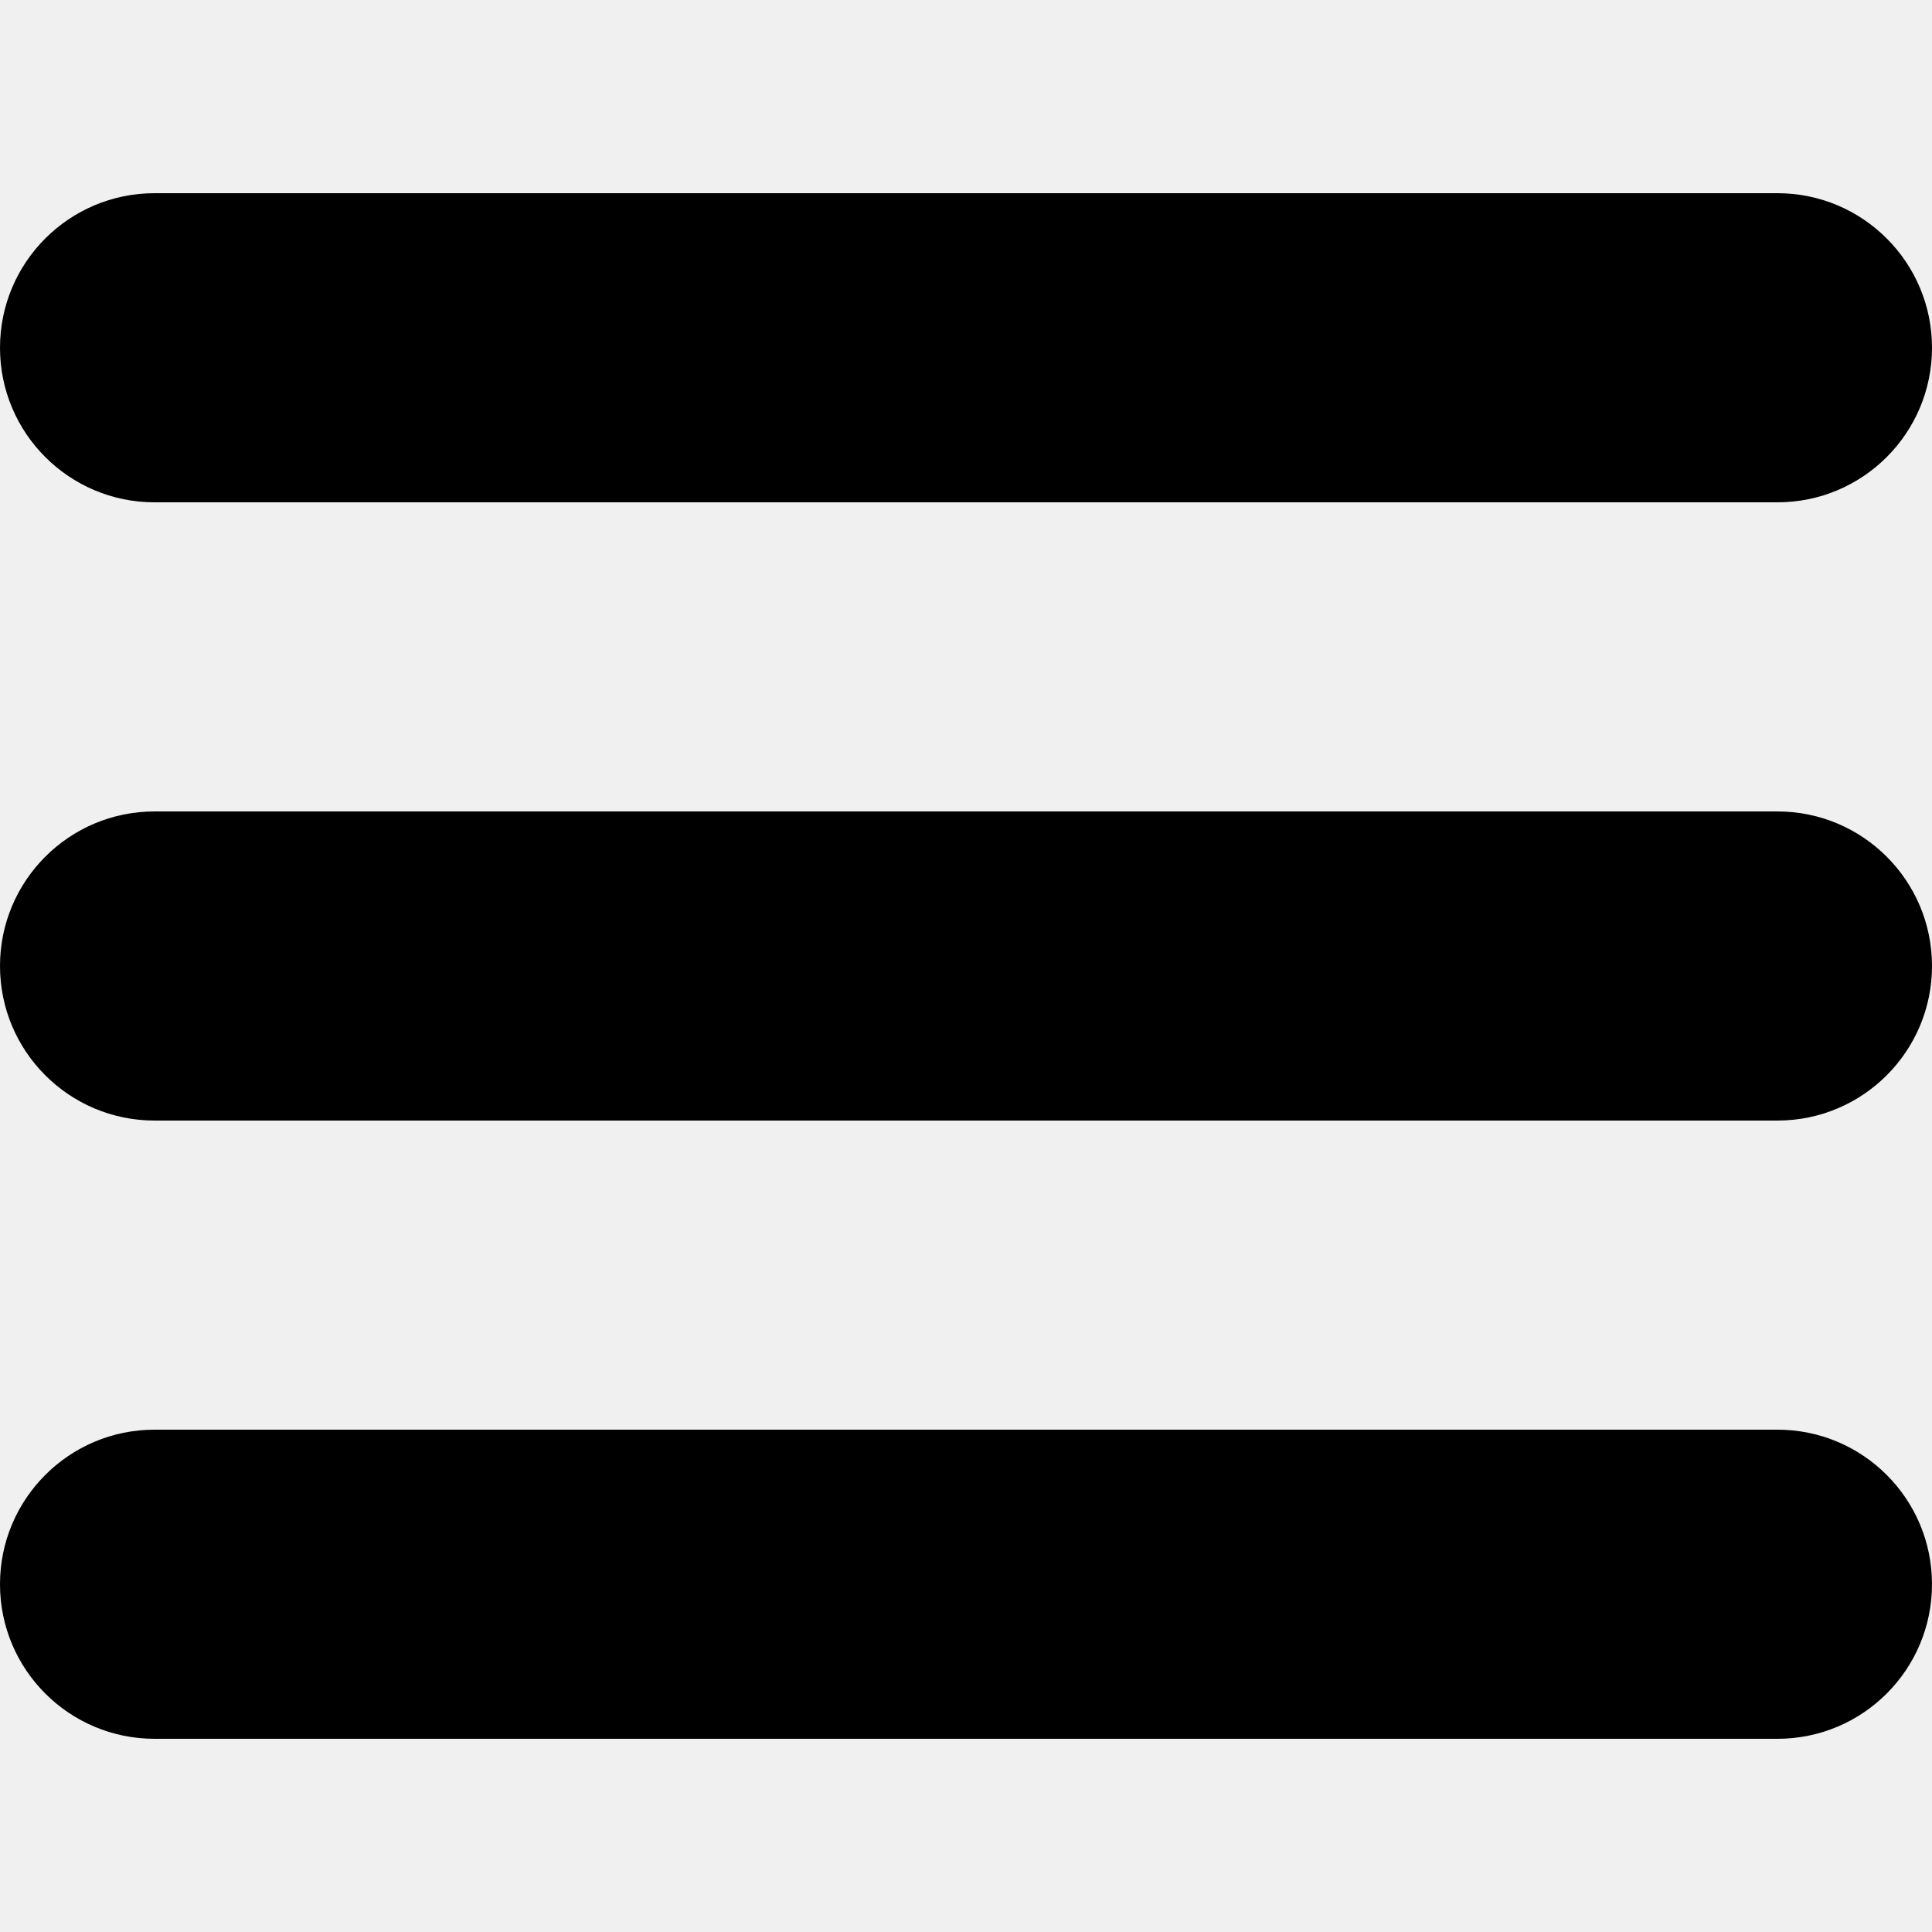
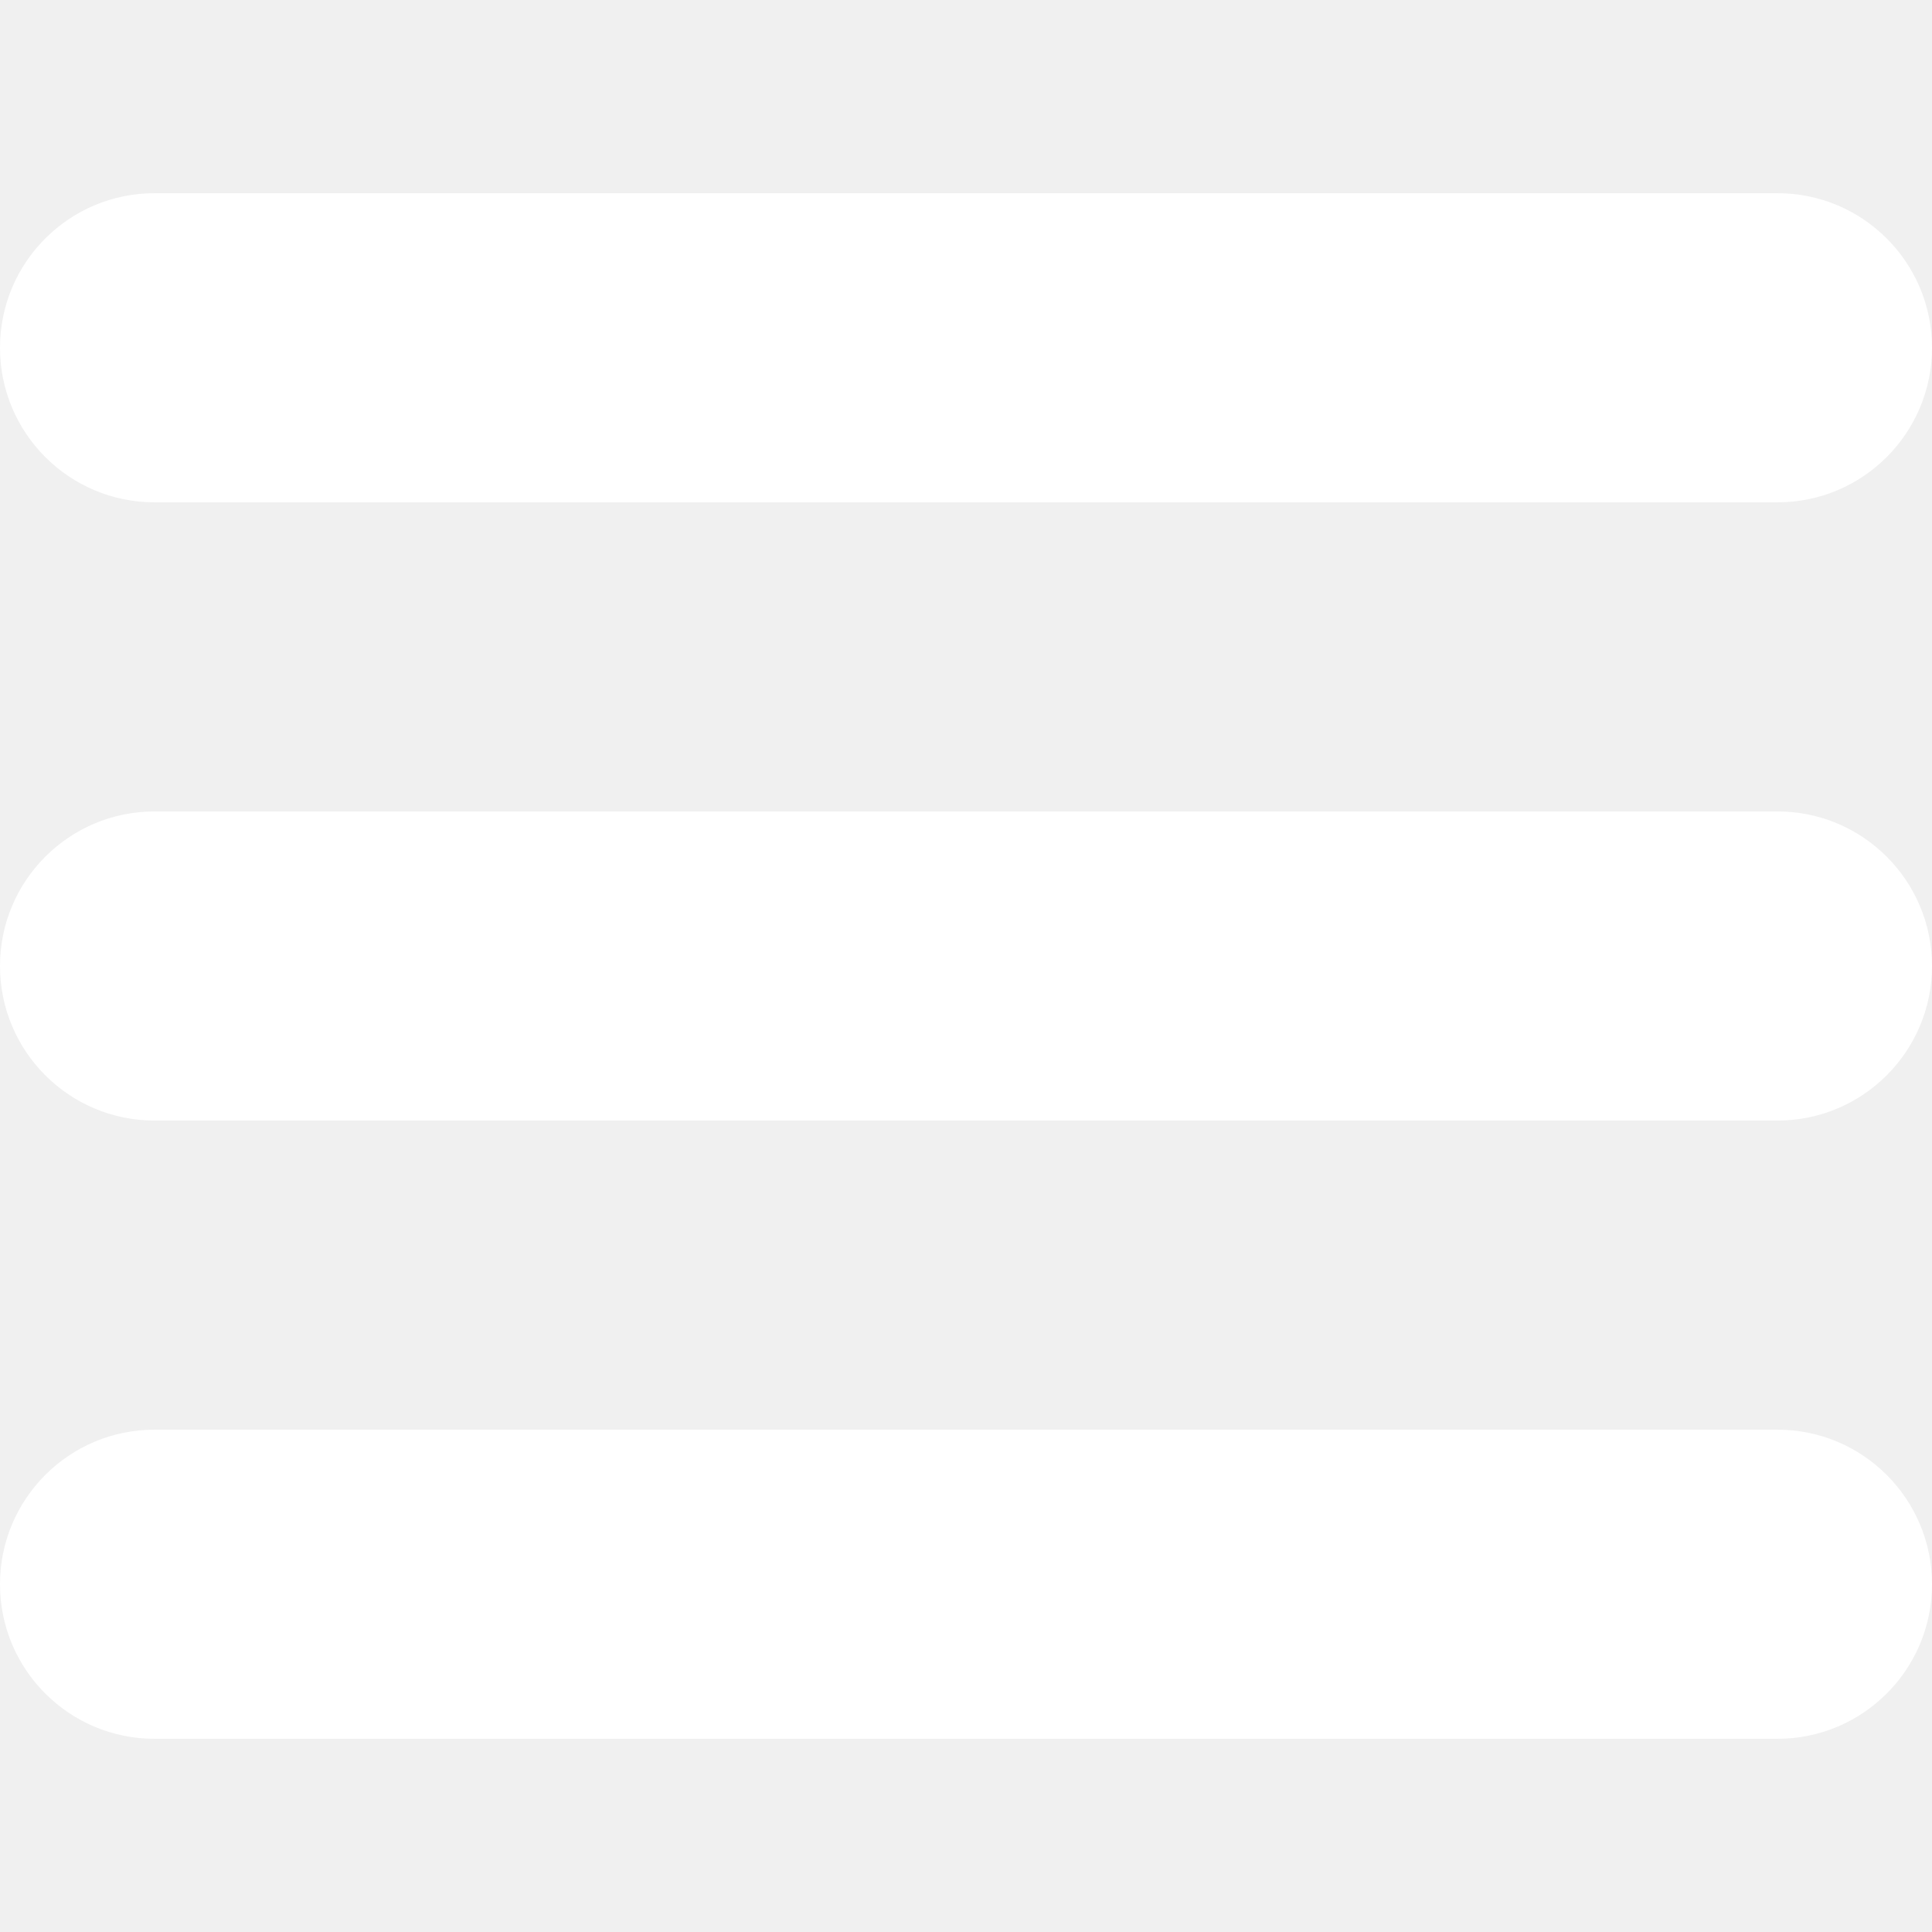
- <svg xmlns="http://www.w3.org/2000/svg" id="hamburger" viewBox="0 0 50 50">
+ <svg xmlns="http://www.w3.org/2000/svg" id="hamburger-menu" viewBox="0 0 50 50">
  <defs>
    <style>
+ 			#top, #middle, #bottom {fill: #ffffff;}
			.transparent{fill: transparent;}
		</style>
  </defs>
  <rect id="top" y="5" width="50" height="8" rx="4" ry="4" />
  <animate id="topStart" href="#top" attributeName="y" from="5" to="21" dur=".1s" begin="start.click" fill="freeze" />
  <animateTransform id="topRotate" href="#top" attributeName="transform" type="rotate" from="0 25 25" to="-45 25 25" dur=".1s" begin="topStart.end" fill="freeze" />
  <animateTransform id="topRotateBack" href="#top" attributeName="transform" type="rotate" from="-45 25 25" to="0 25 25" dur=".1s" begin="end.click" fill="freeze" />
  <animate id="topEnd" href="#top" attributeName="y" from="21" to="5" dur=".1s" begin="topRotateBack.end" fill="freeze" />
  <rect id="middle" y="21" width="50" height="8" rx="4" ry="4" />
  <animate id="middleWidthStart" href="#middle" attributeName="width" from="50" to="2" dur=".01s" begin="start.click + .1s" fill="freeze" />
  <animate id="middleXStart" href="#middle" attributeName="x" from="0" to="24" dur=".01s" begin="start.click + .1s" fill="freeze" />
  <animate id="middleWidthEnd" href="#middle" attributeName="width" from="2" to="50" dur=".01s" begin="end.click + .1s" fill="freeze" />
  <animate id="middleXEnd" href="#middle" attributeName="x" from="24" to="0" dur=".01s" begin="end.click + .1s" fill="freeze" />
  <rect id="bottom" y="37" width="50" height="8" rx="4" ry="4" />
  <animate id="bottomStart" href="#bottom" attributeName="y" from="37" to="21" dur=".1s" begin="start.click" fill="freeze" />
  <animateTransform id="bottomRotate" href="#bottom" attributeName="transform" type="rotate" from="0 25 25" to="45 25 25" dur=".1s" begin="bottomStart.end" fill="freeze" />
  <animateTransform id="bottomRotateBack" href="#bottom" attributeName="transform" type="rotate" from="45 25 25" to="0 25 25" dur=".1s" begin="end.click" fill="freeze" />
  <animate id="bottomEnd" href="#bottom" attributeName="y" from="21" to="37" dur=".1s" begin="bottomRotateBack.end" fill="freeze" />
  <rect id="end" y="0" x="0" width="0" height="0" class="transparent" />
  <animate id="endButton" href="#end" attributeName="width" from="50" to="0" dur=".01s" begin="end.click" fill="freeze" />
  <animate href="#end" attributeName="height" from="50" to="0" dur=".01s" begin="end.click" fill="freeze" />
  <animate href="#start" attributeName="width" from="0" to="50" dur=".01s" begin="endButton.end" fill="freeze" />
  <animate href="#start" attributeName="height" from="0" to="50" dur=".01s" begin="endButton.end" fill="freeze" />
  <rect id="start" class="transparent" y="0" x="0" width="50" height="50" />
  <animate id="startButton" href="#start" attributeName="width" from="50" to="0" dur=".01s" begin="start.click" fill="freeze" />
  <animate href="#start" attributeName="height" from="50" to="0" dur=".01s" begin="start.click" fill="freeze" />
  <animate href="#end" attributeName="width" from="0" to="50" dur=".01s" begin="startButton.end" fill="freeze" />
  <animate href="#end" attributeName="height" from="0" to="50" dur=".01s" begin="startButton.end" fill="freeze" />
</svg>
